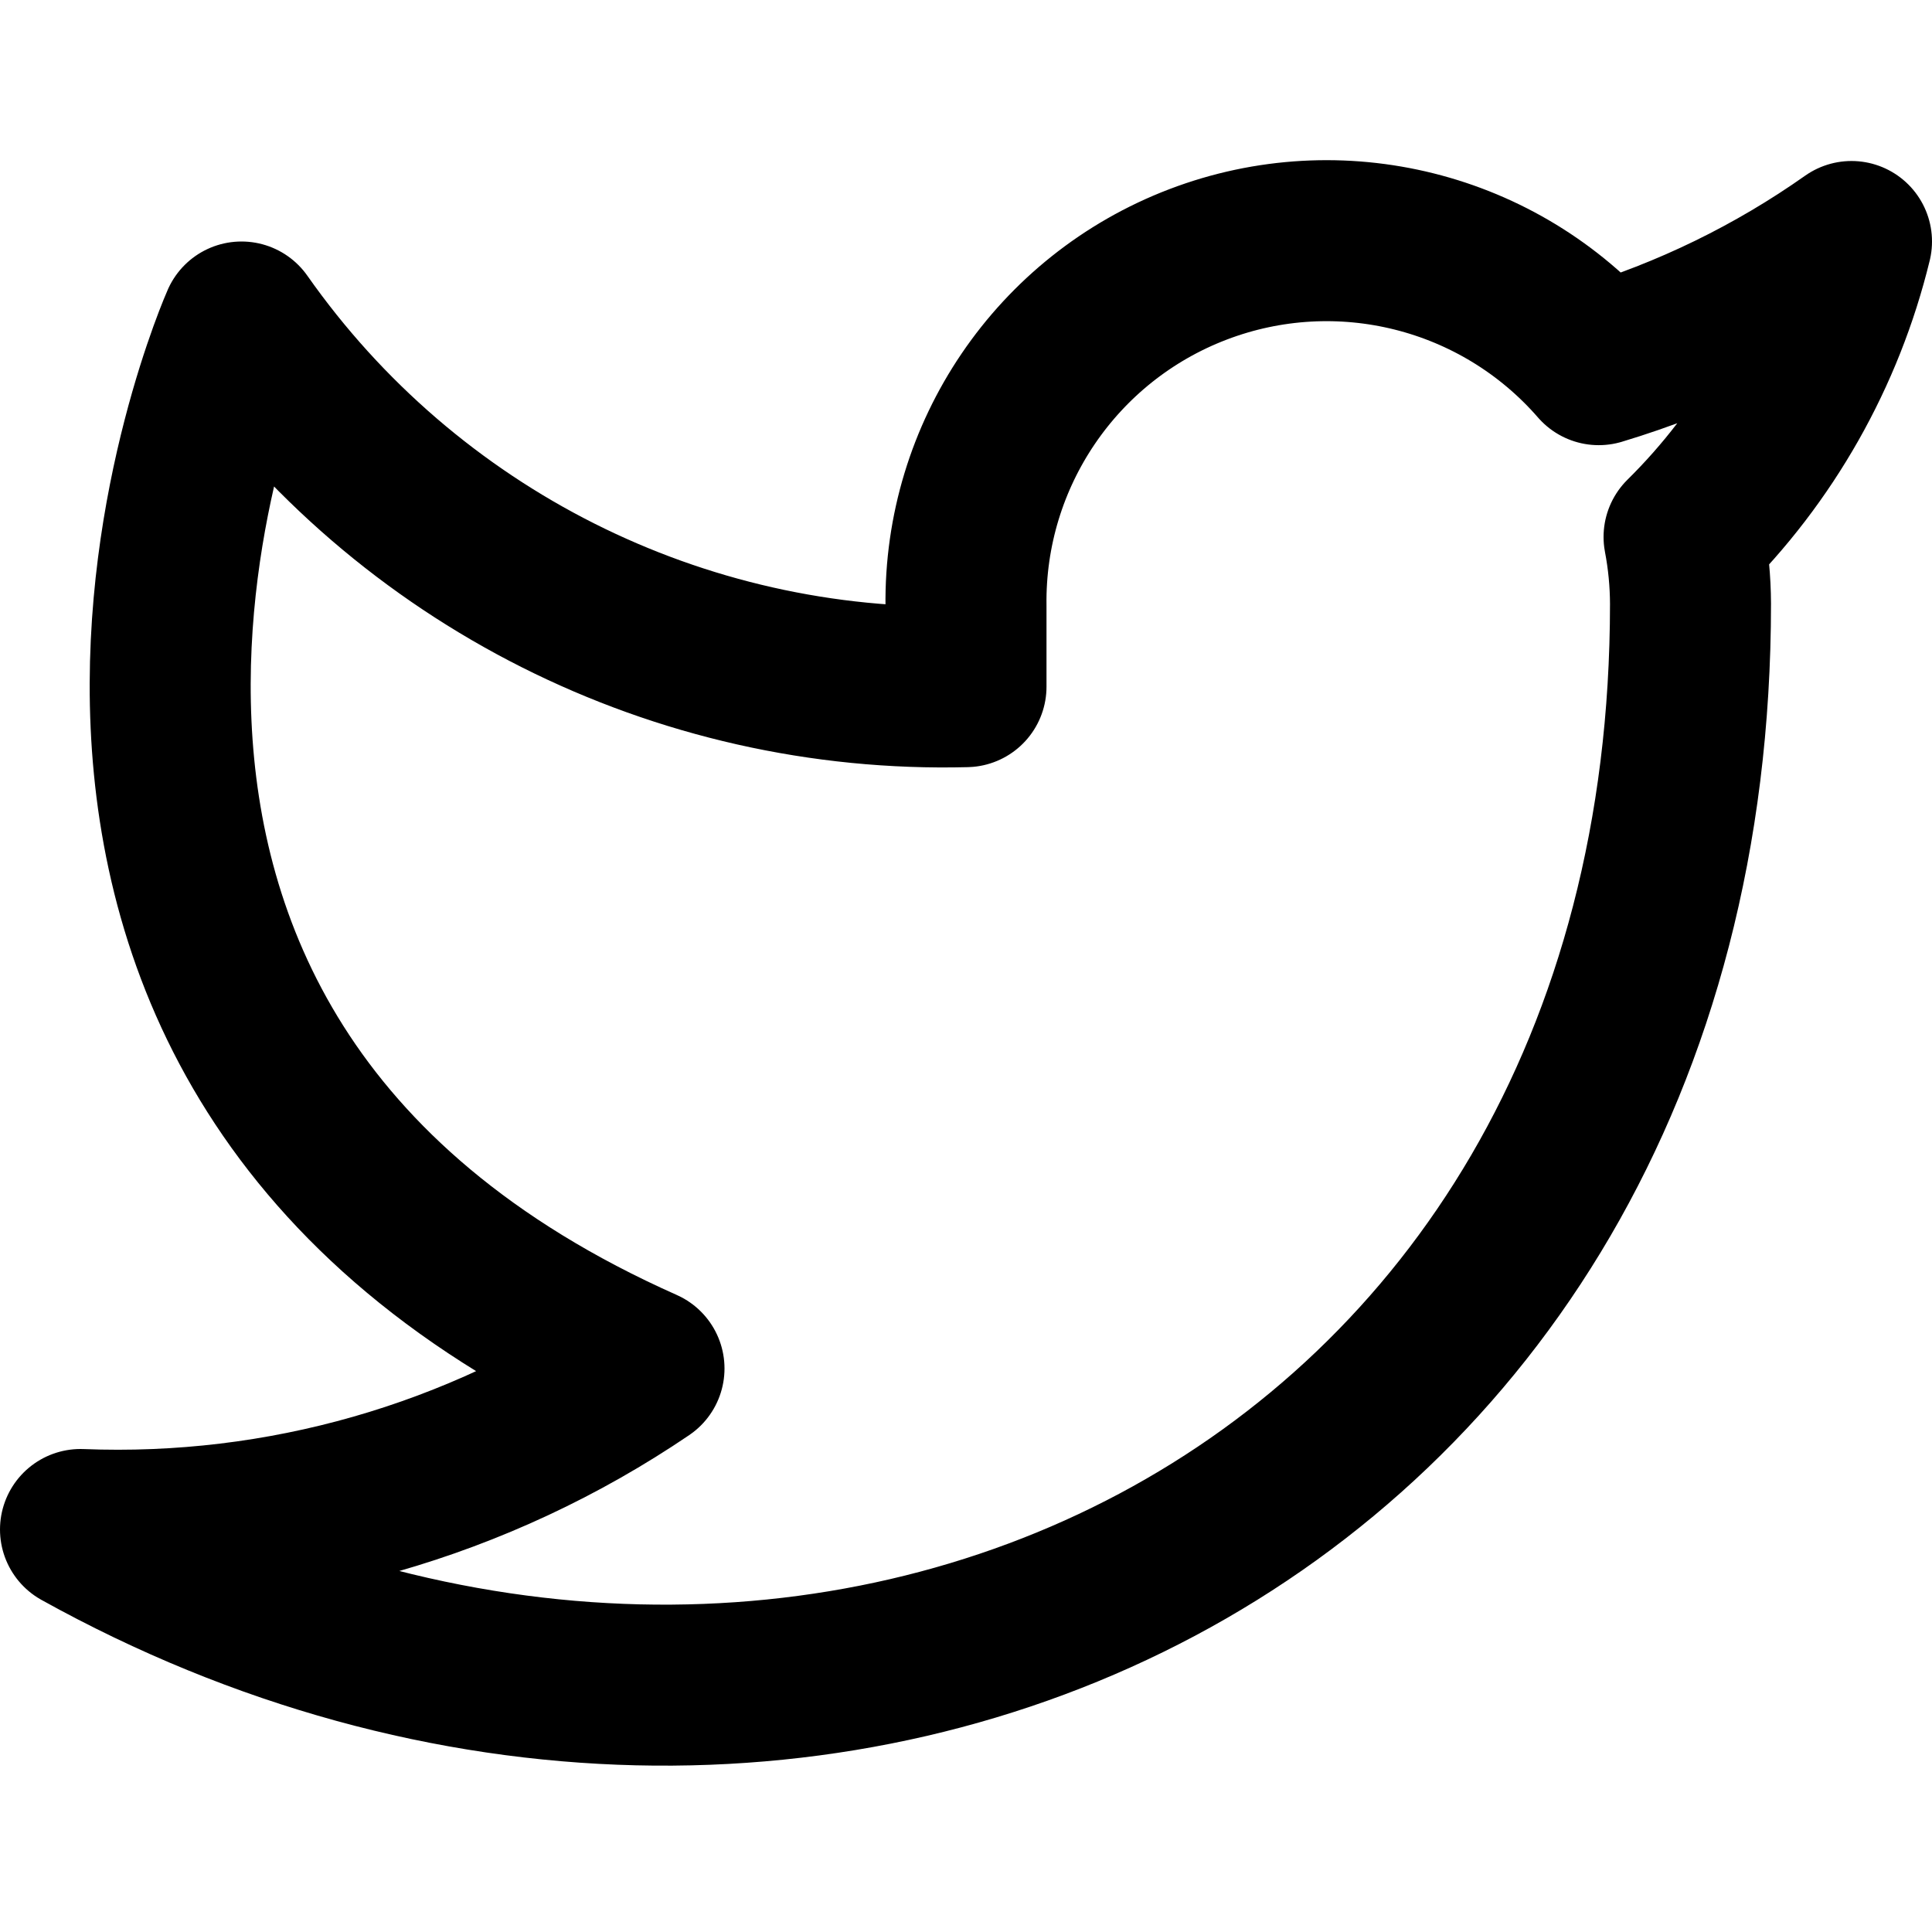
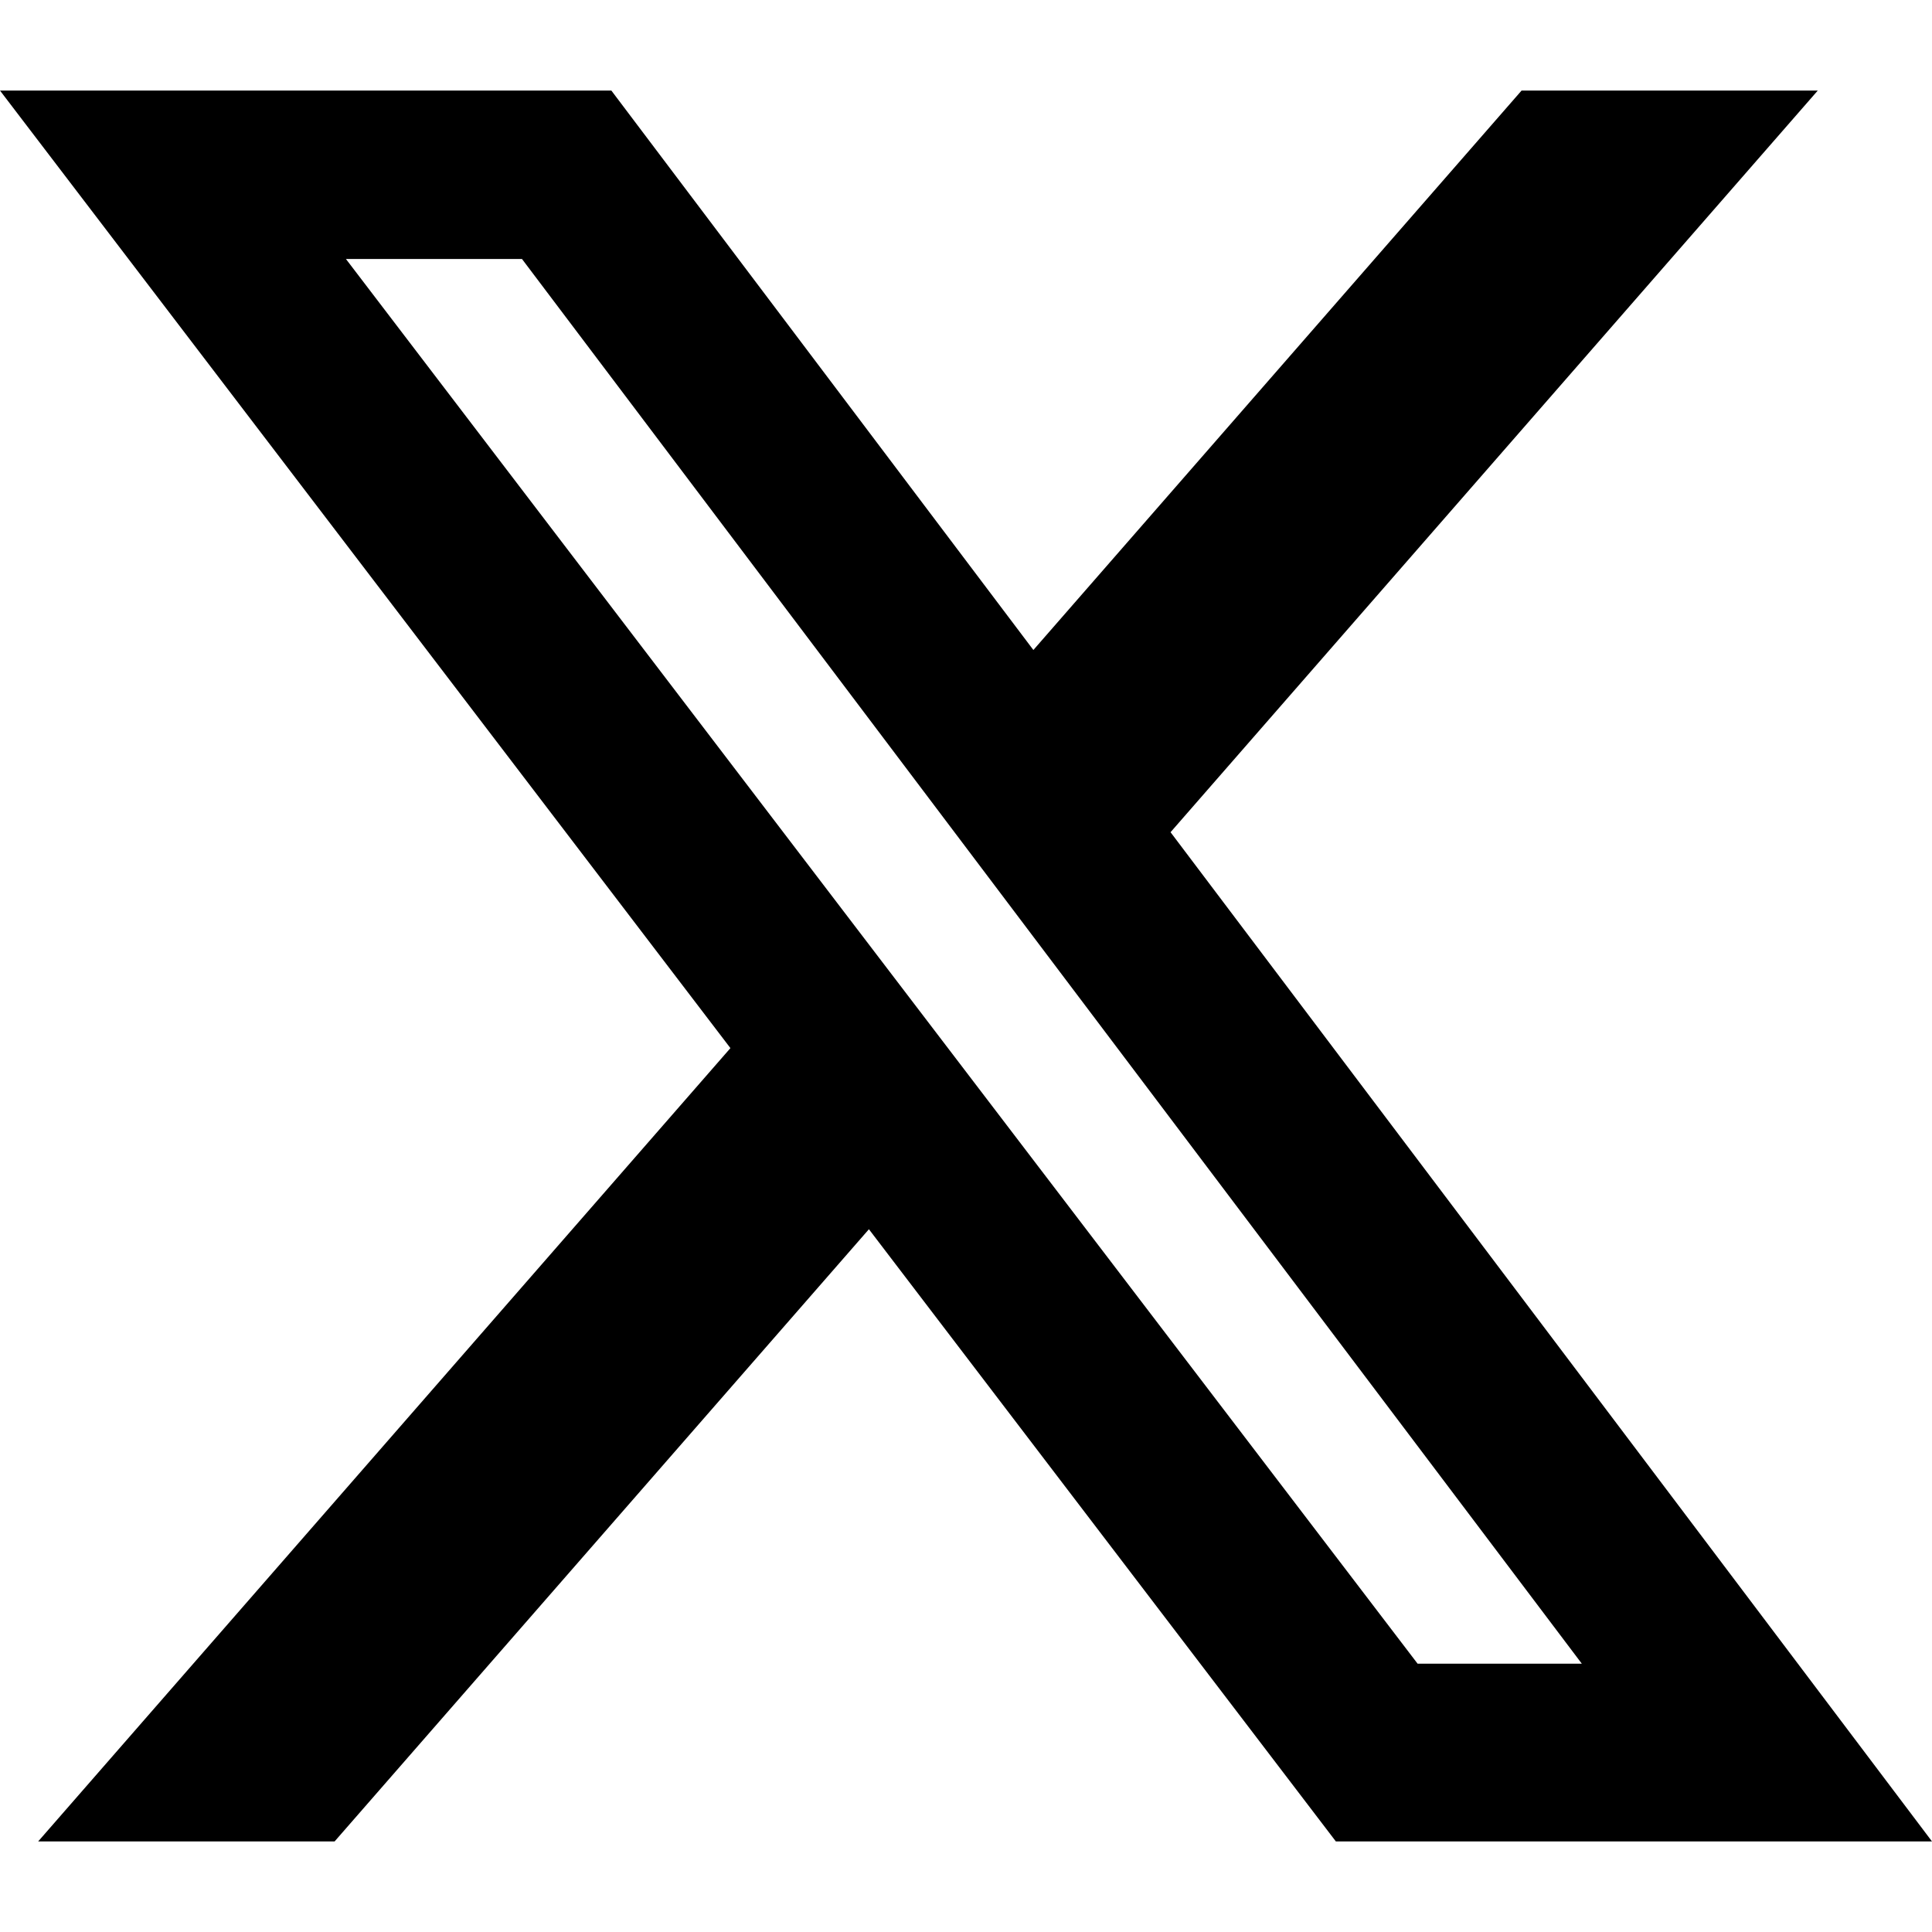
- <svg xmlns="http://www.w3.org/2000/svg" width="16" height="16" viewBox="0 0 24 24" fill="none" stroke="currentColor" stroke-width="2" stroke-linecap="round" stroke-linejoin="round" class="feather feather-twitter">
-   <path d="M23 3a10.9 10.9 0 0 1-3.14 1.53 4.48 4.48 0 0 0-7.86 3v1A10.66 10.66 0 0 1 3 4s-4 9 5 13a11.64 11.64 0 0 1-7 2c9 5 20 0 20-11.5a4.5 4.5 0 0 0-.08-.83A7.72 7.72 0 0 0 23 3z" />
+ <svg xmlns="http://www.w3.org/2000/svg" width="16" height="16" fill="currentColor" class="bi bi-twitter-x" viewBox="0 0 16 16">
+   <path d="M12.6.75h2.454l-5.36 6.142L16 15.25h-4.937l-3.867-5.07-4.425 5.07H.316l5.733-6.57L0 .75h5.063l3.495 4.633L12.601.75Zm-.86 13.028h1.36L4.323 2.145H2.865z" />
</svg>
